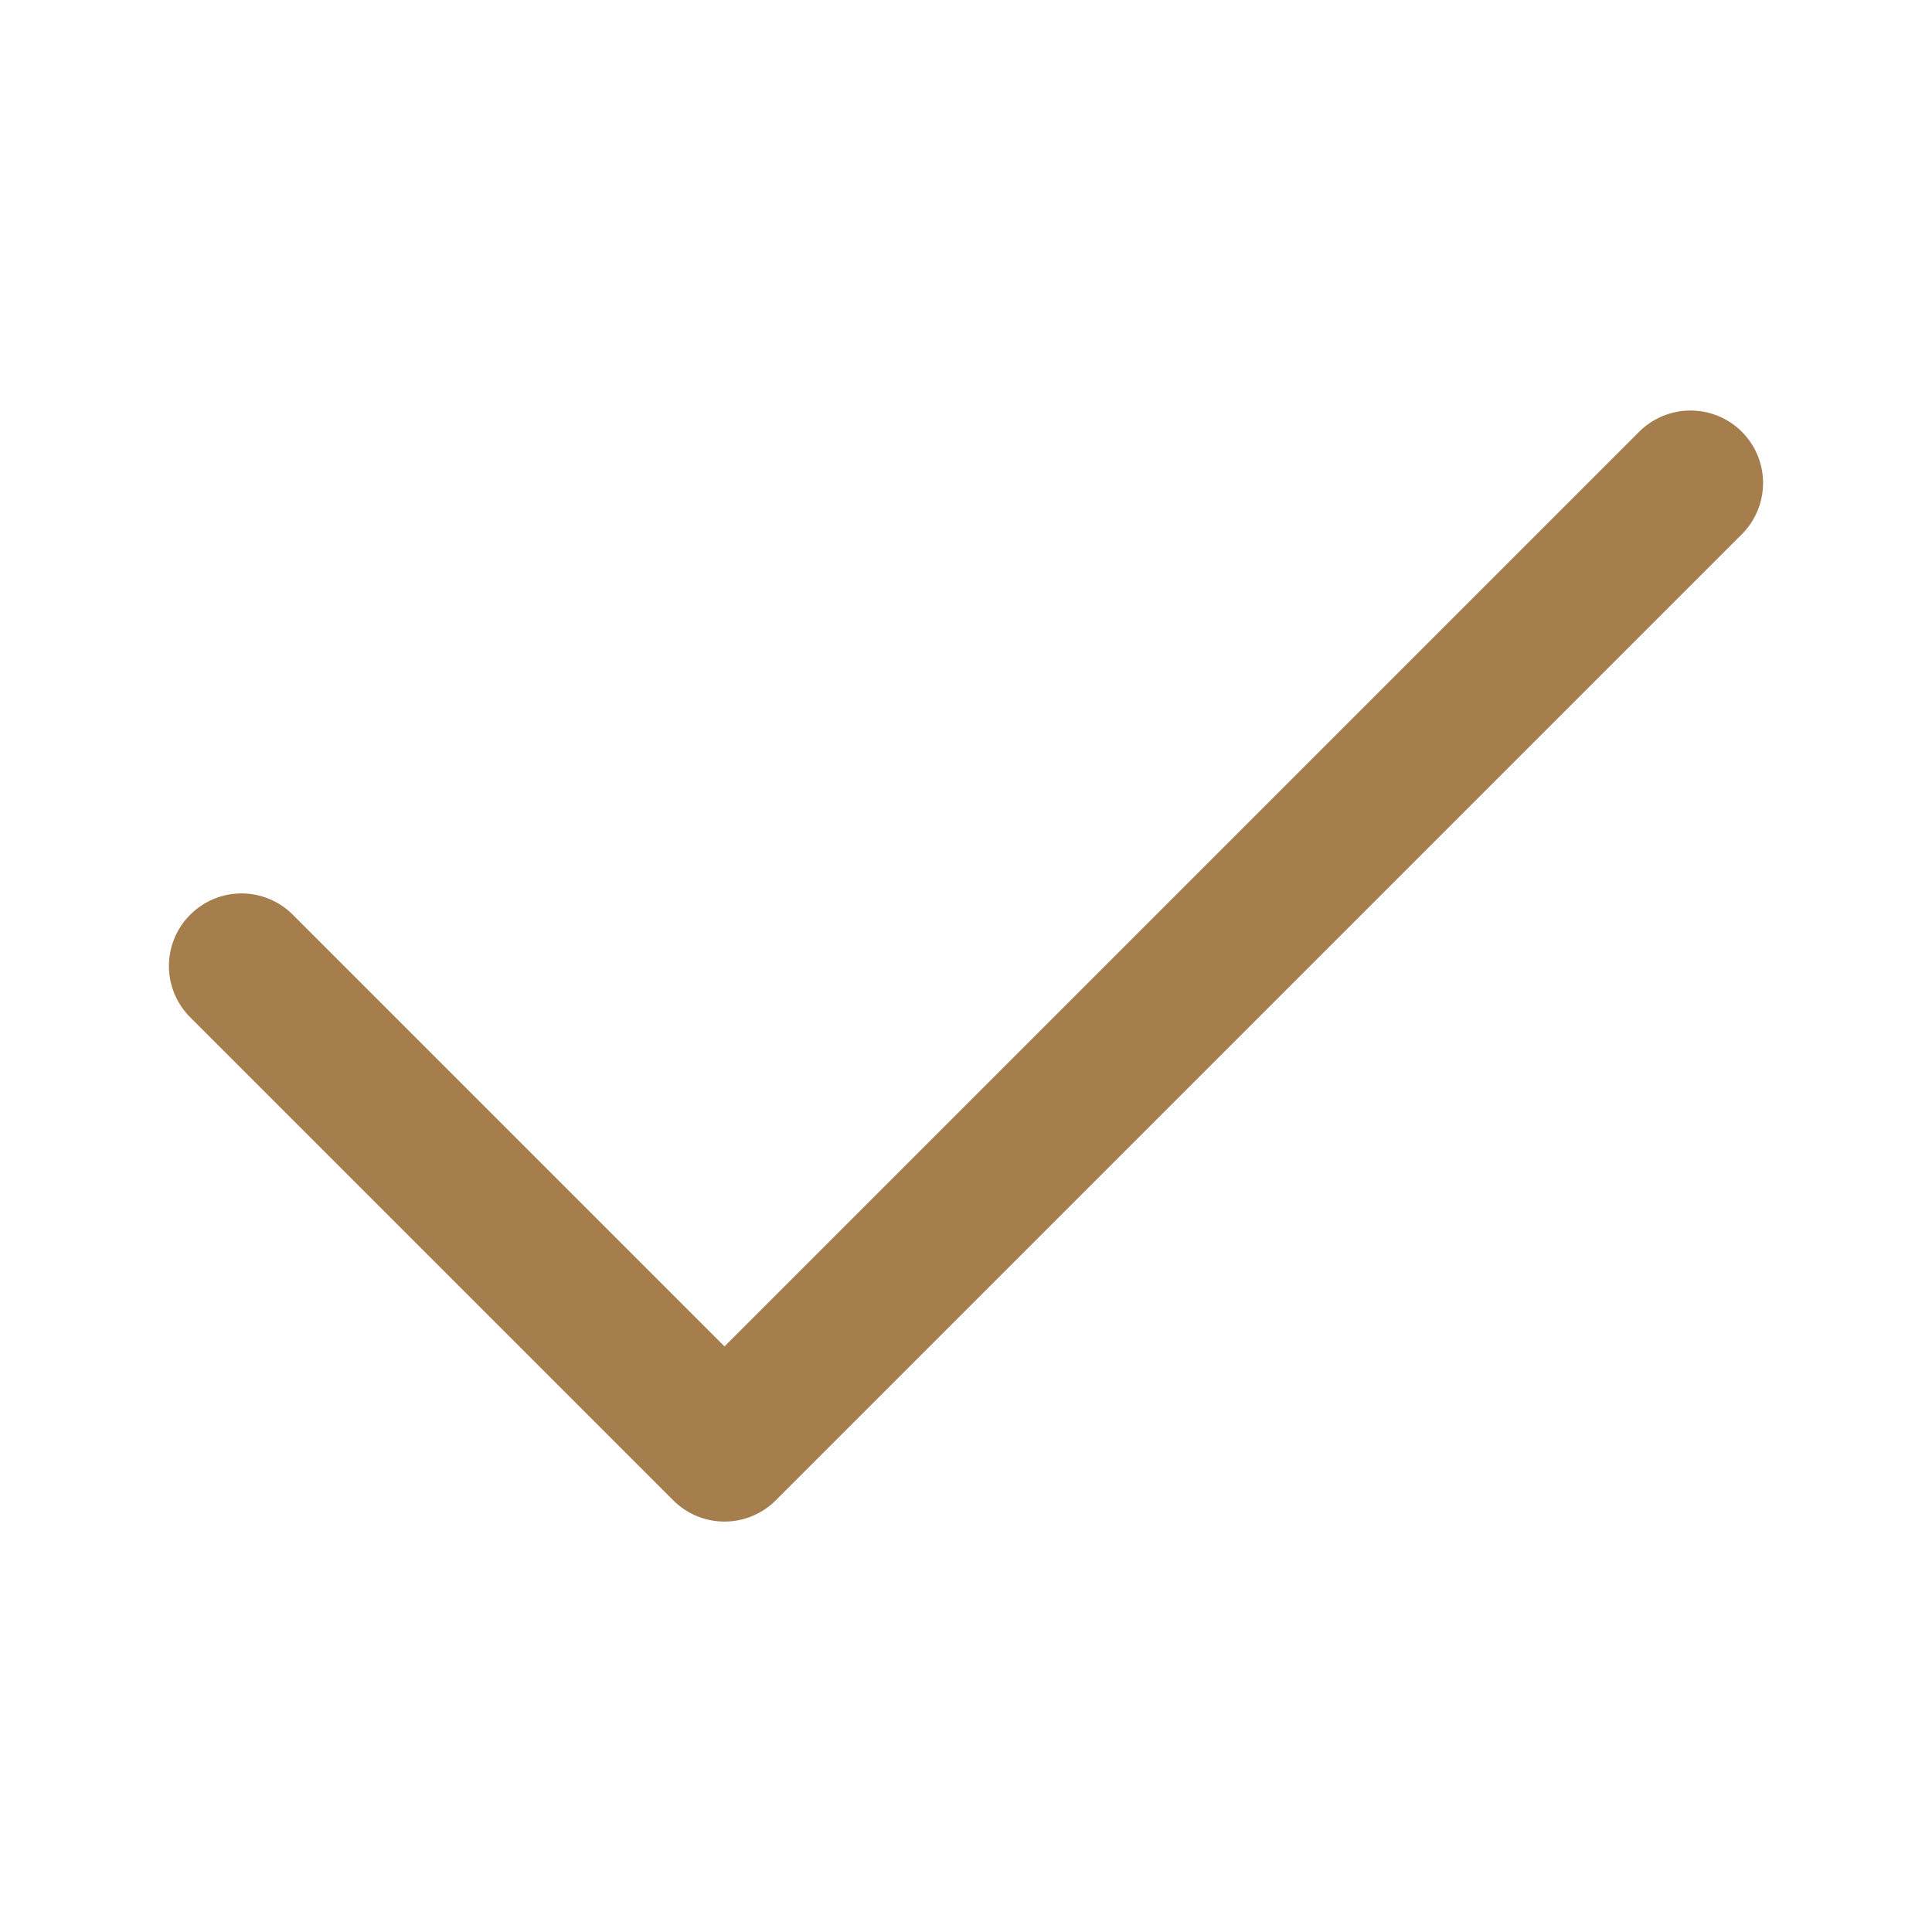
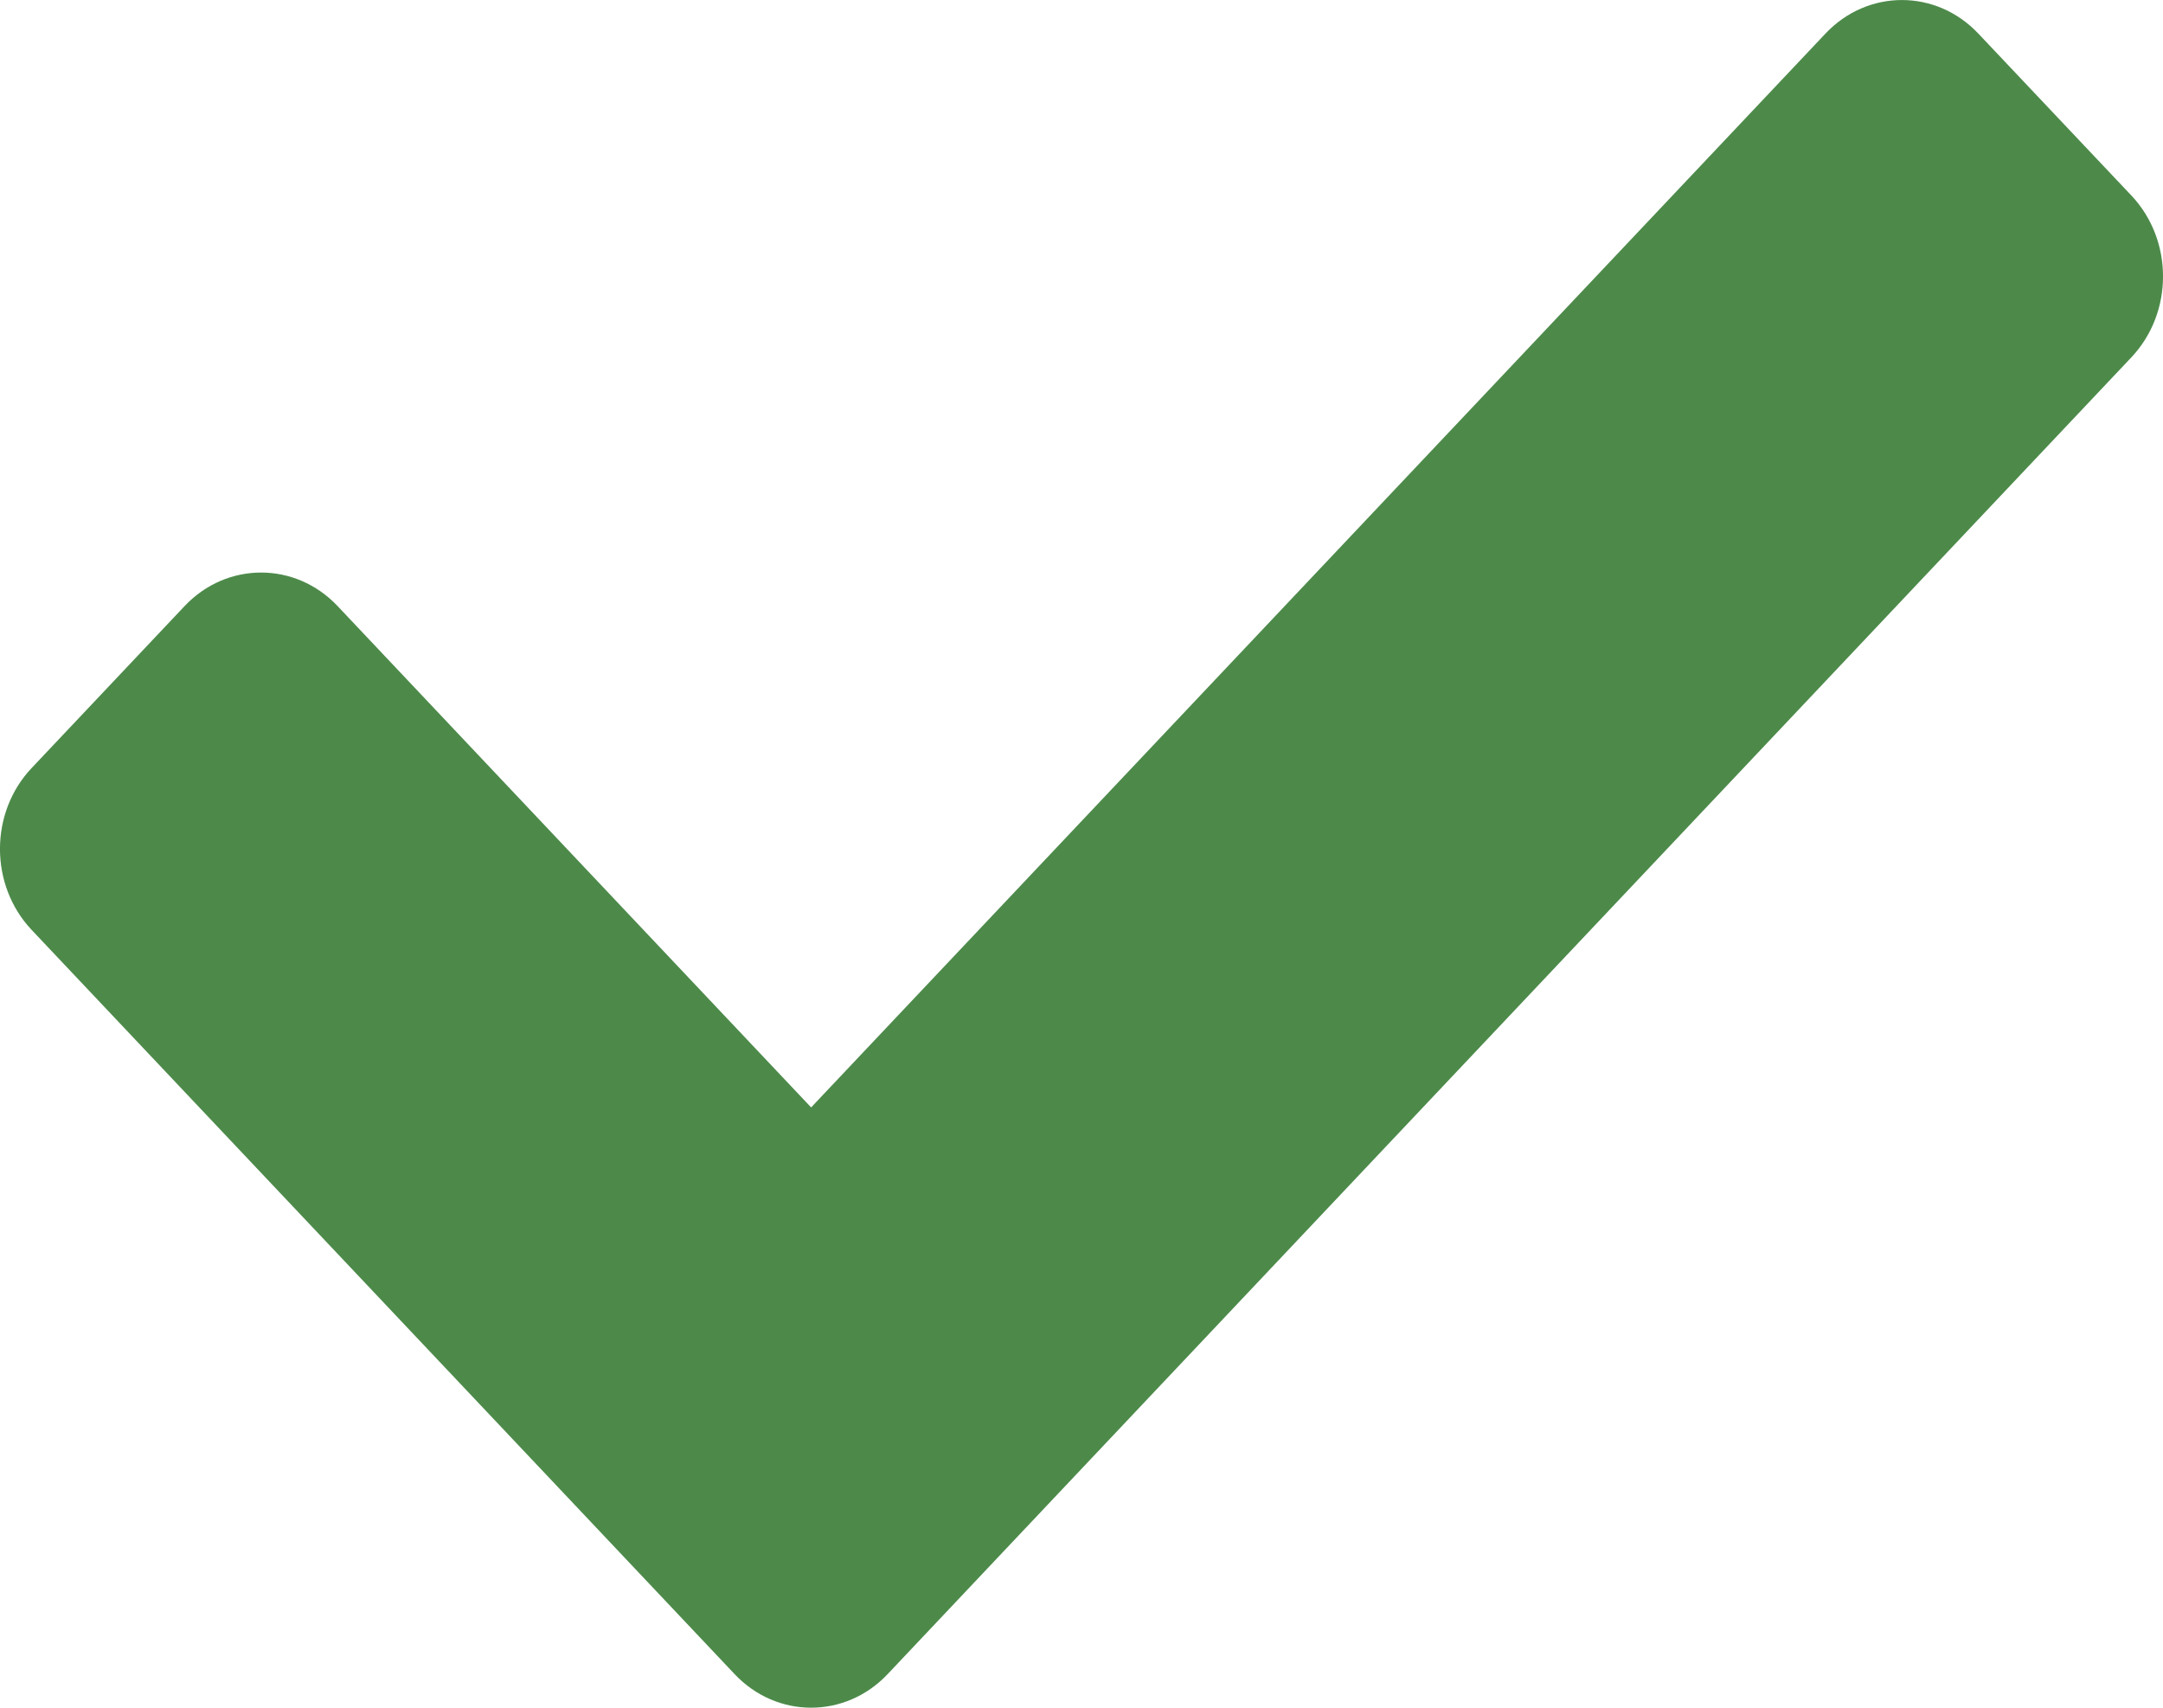
- <svg xmlns="http://www.w3.org/2000/svg" width="20" height="20" viewBox="0 0 20 20" fill="none" version="1.1" id="svg1">
-   <defs id="defs1" />
-   <path style="color:#000000;fill:#a67e4e;stroke-linecap:round;stroke-linejoin:round;-inkscape-stroke:none" d="M 17.5,4.25 A 0.75,0.75 0 0 0 16.969,4.469 L 7.5,13.938 3.031,9.469 a 0.75,0.75 0 0 0 -1.062,0 0.75,0.75 0 0 0 0,1.062 l 5,5 a 0.75,0.75 0 0 0 1.062,0 l 10,-10 a 0.75,0.75 0 0 0 0,-1.062 A 0.75,0.75 0 0 0 17.5,4.25 Z" id="path1" />
+ <svg xmlns="http://www.w3.org/2000/svg" width="19" height="15" viewBox="0 0 19 15" fill="none">
+   <path d="M6.453 14.705L0.278 8.168C-0.093 7.775 -0.093 7.138 0.278 6.746L1.622 5.323C1.993 4.931 2.594 4.931 2.965 5.323L7.125 9.727L16.035 0.295C16.406 -0.098 17.007 -0.098 17.378 0.295L18.722 1.717C19.093 2.11 19.093 2.746 18.722 3.139L7.797 14.705C7.426 15.098 6.824 15.098 6.453 14.705Z" fill="#4D8A4A" />
</svg>
